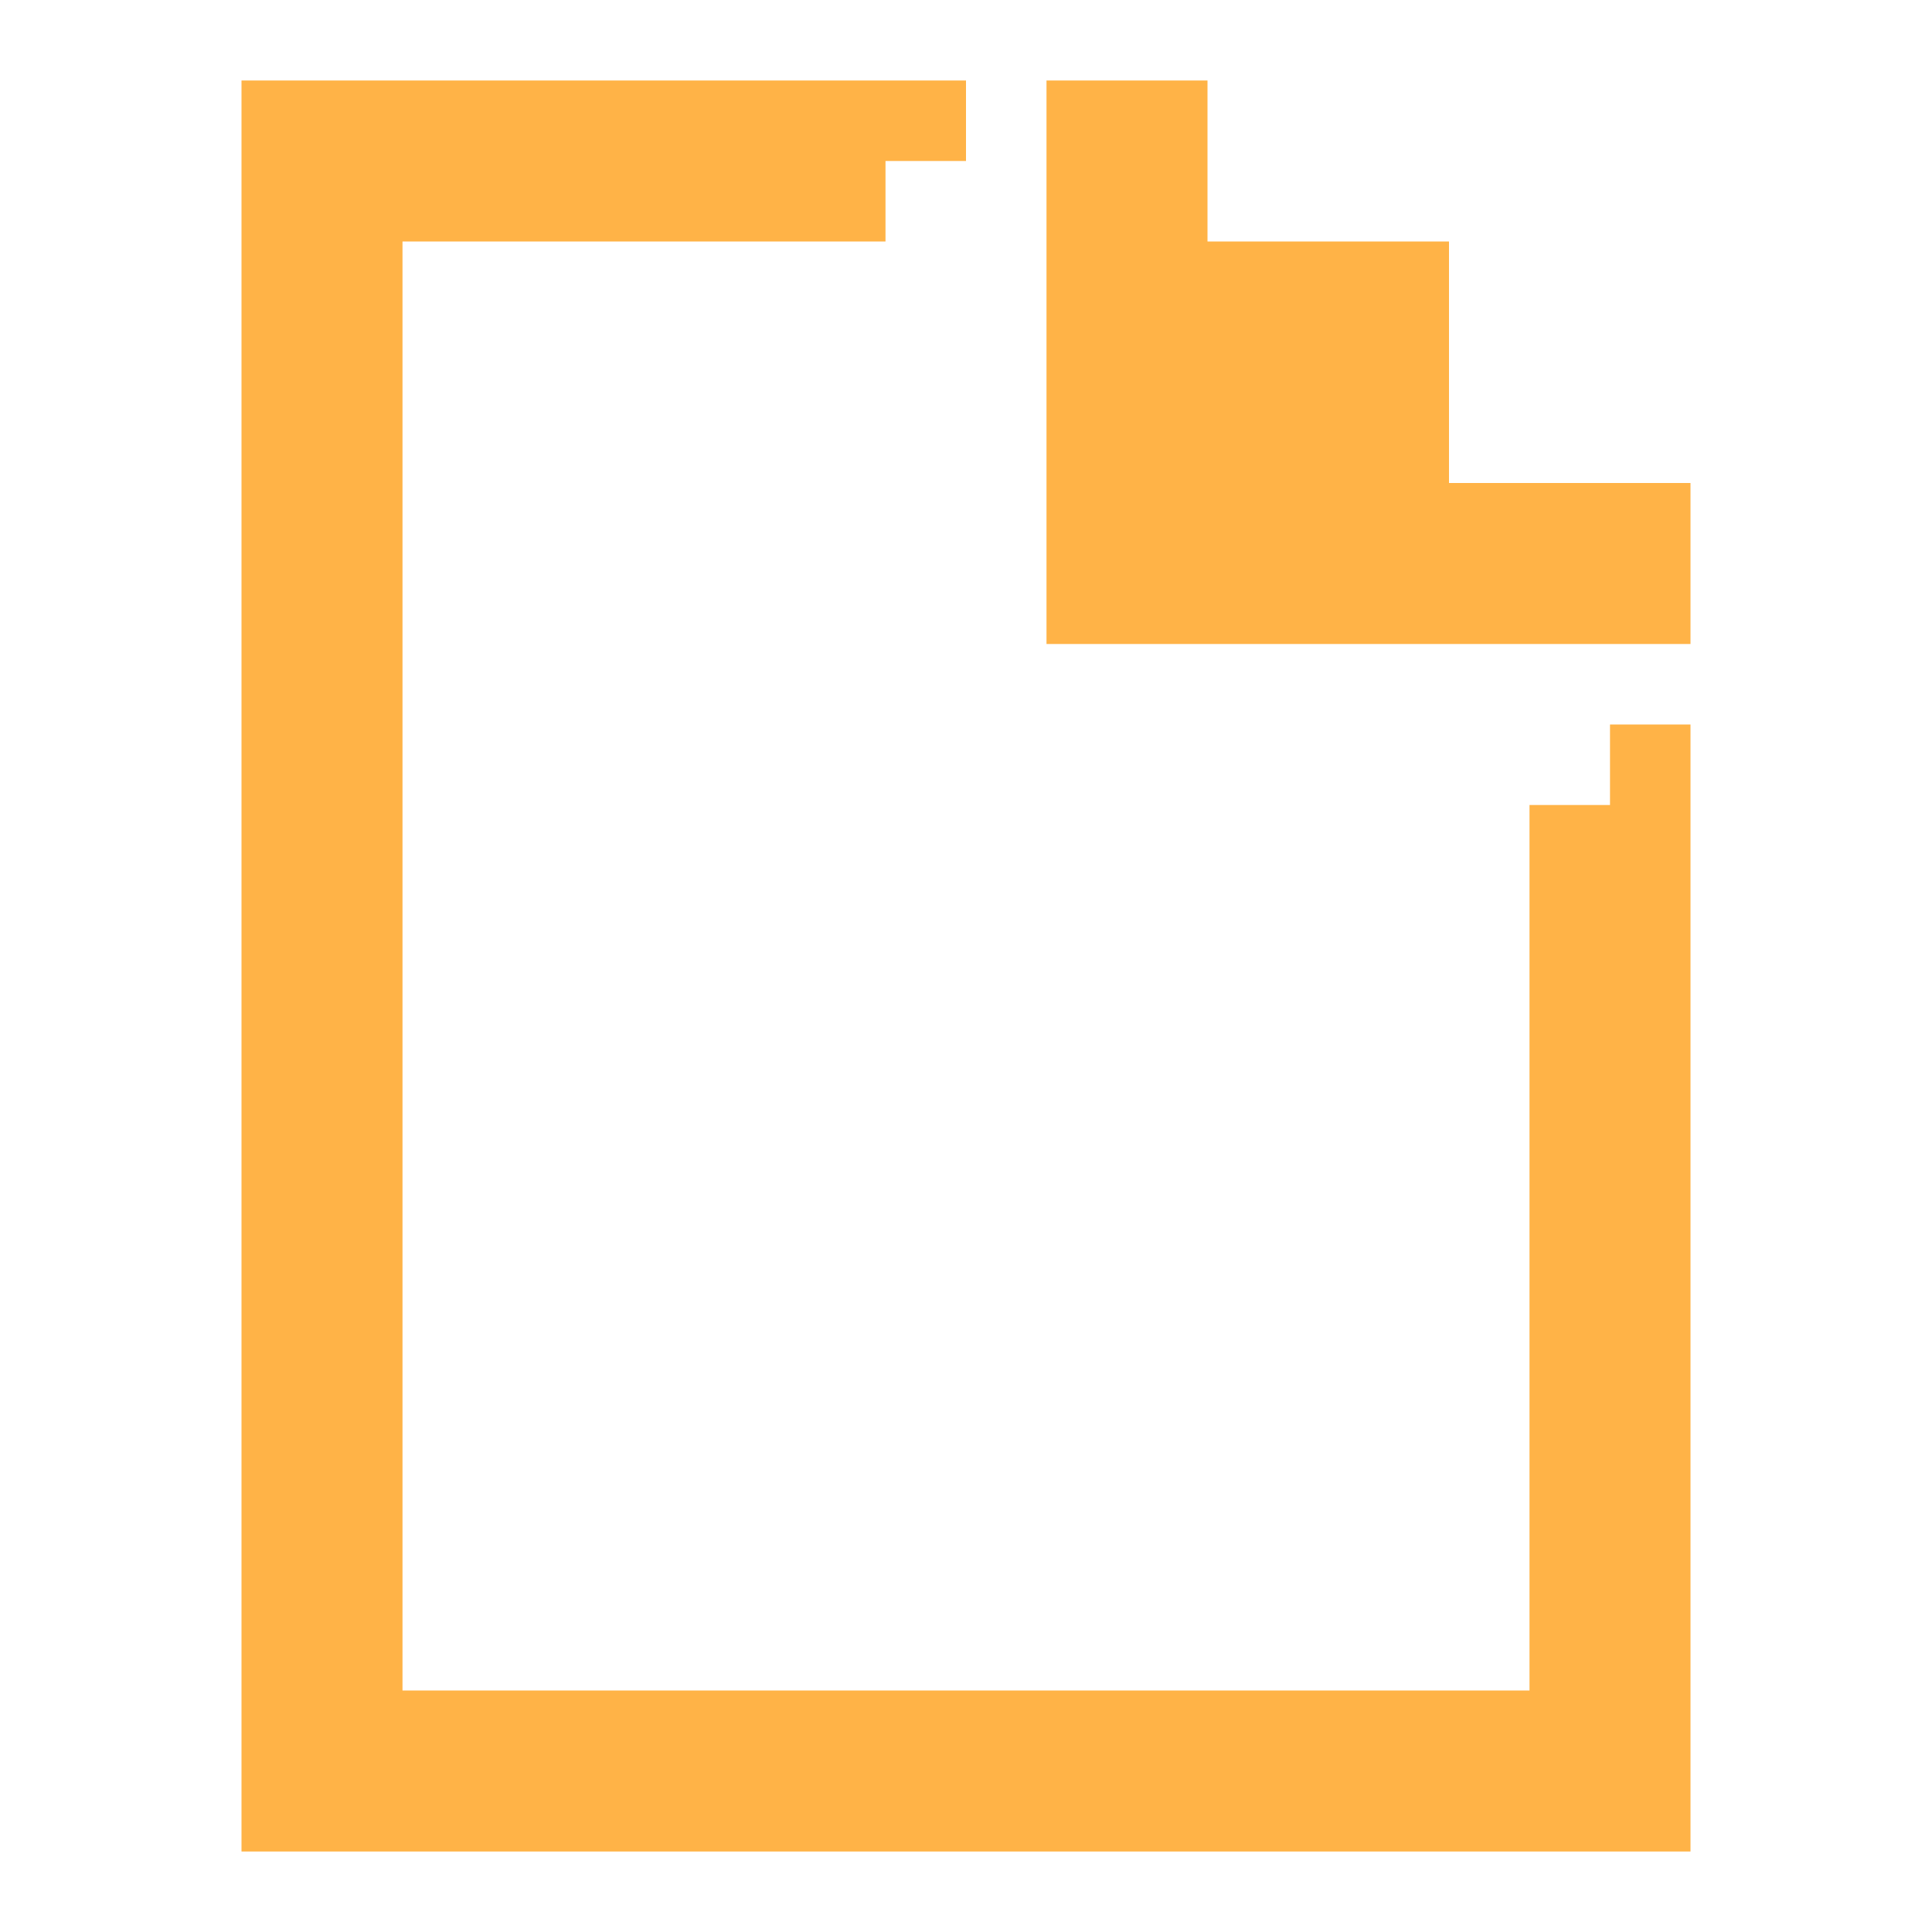
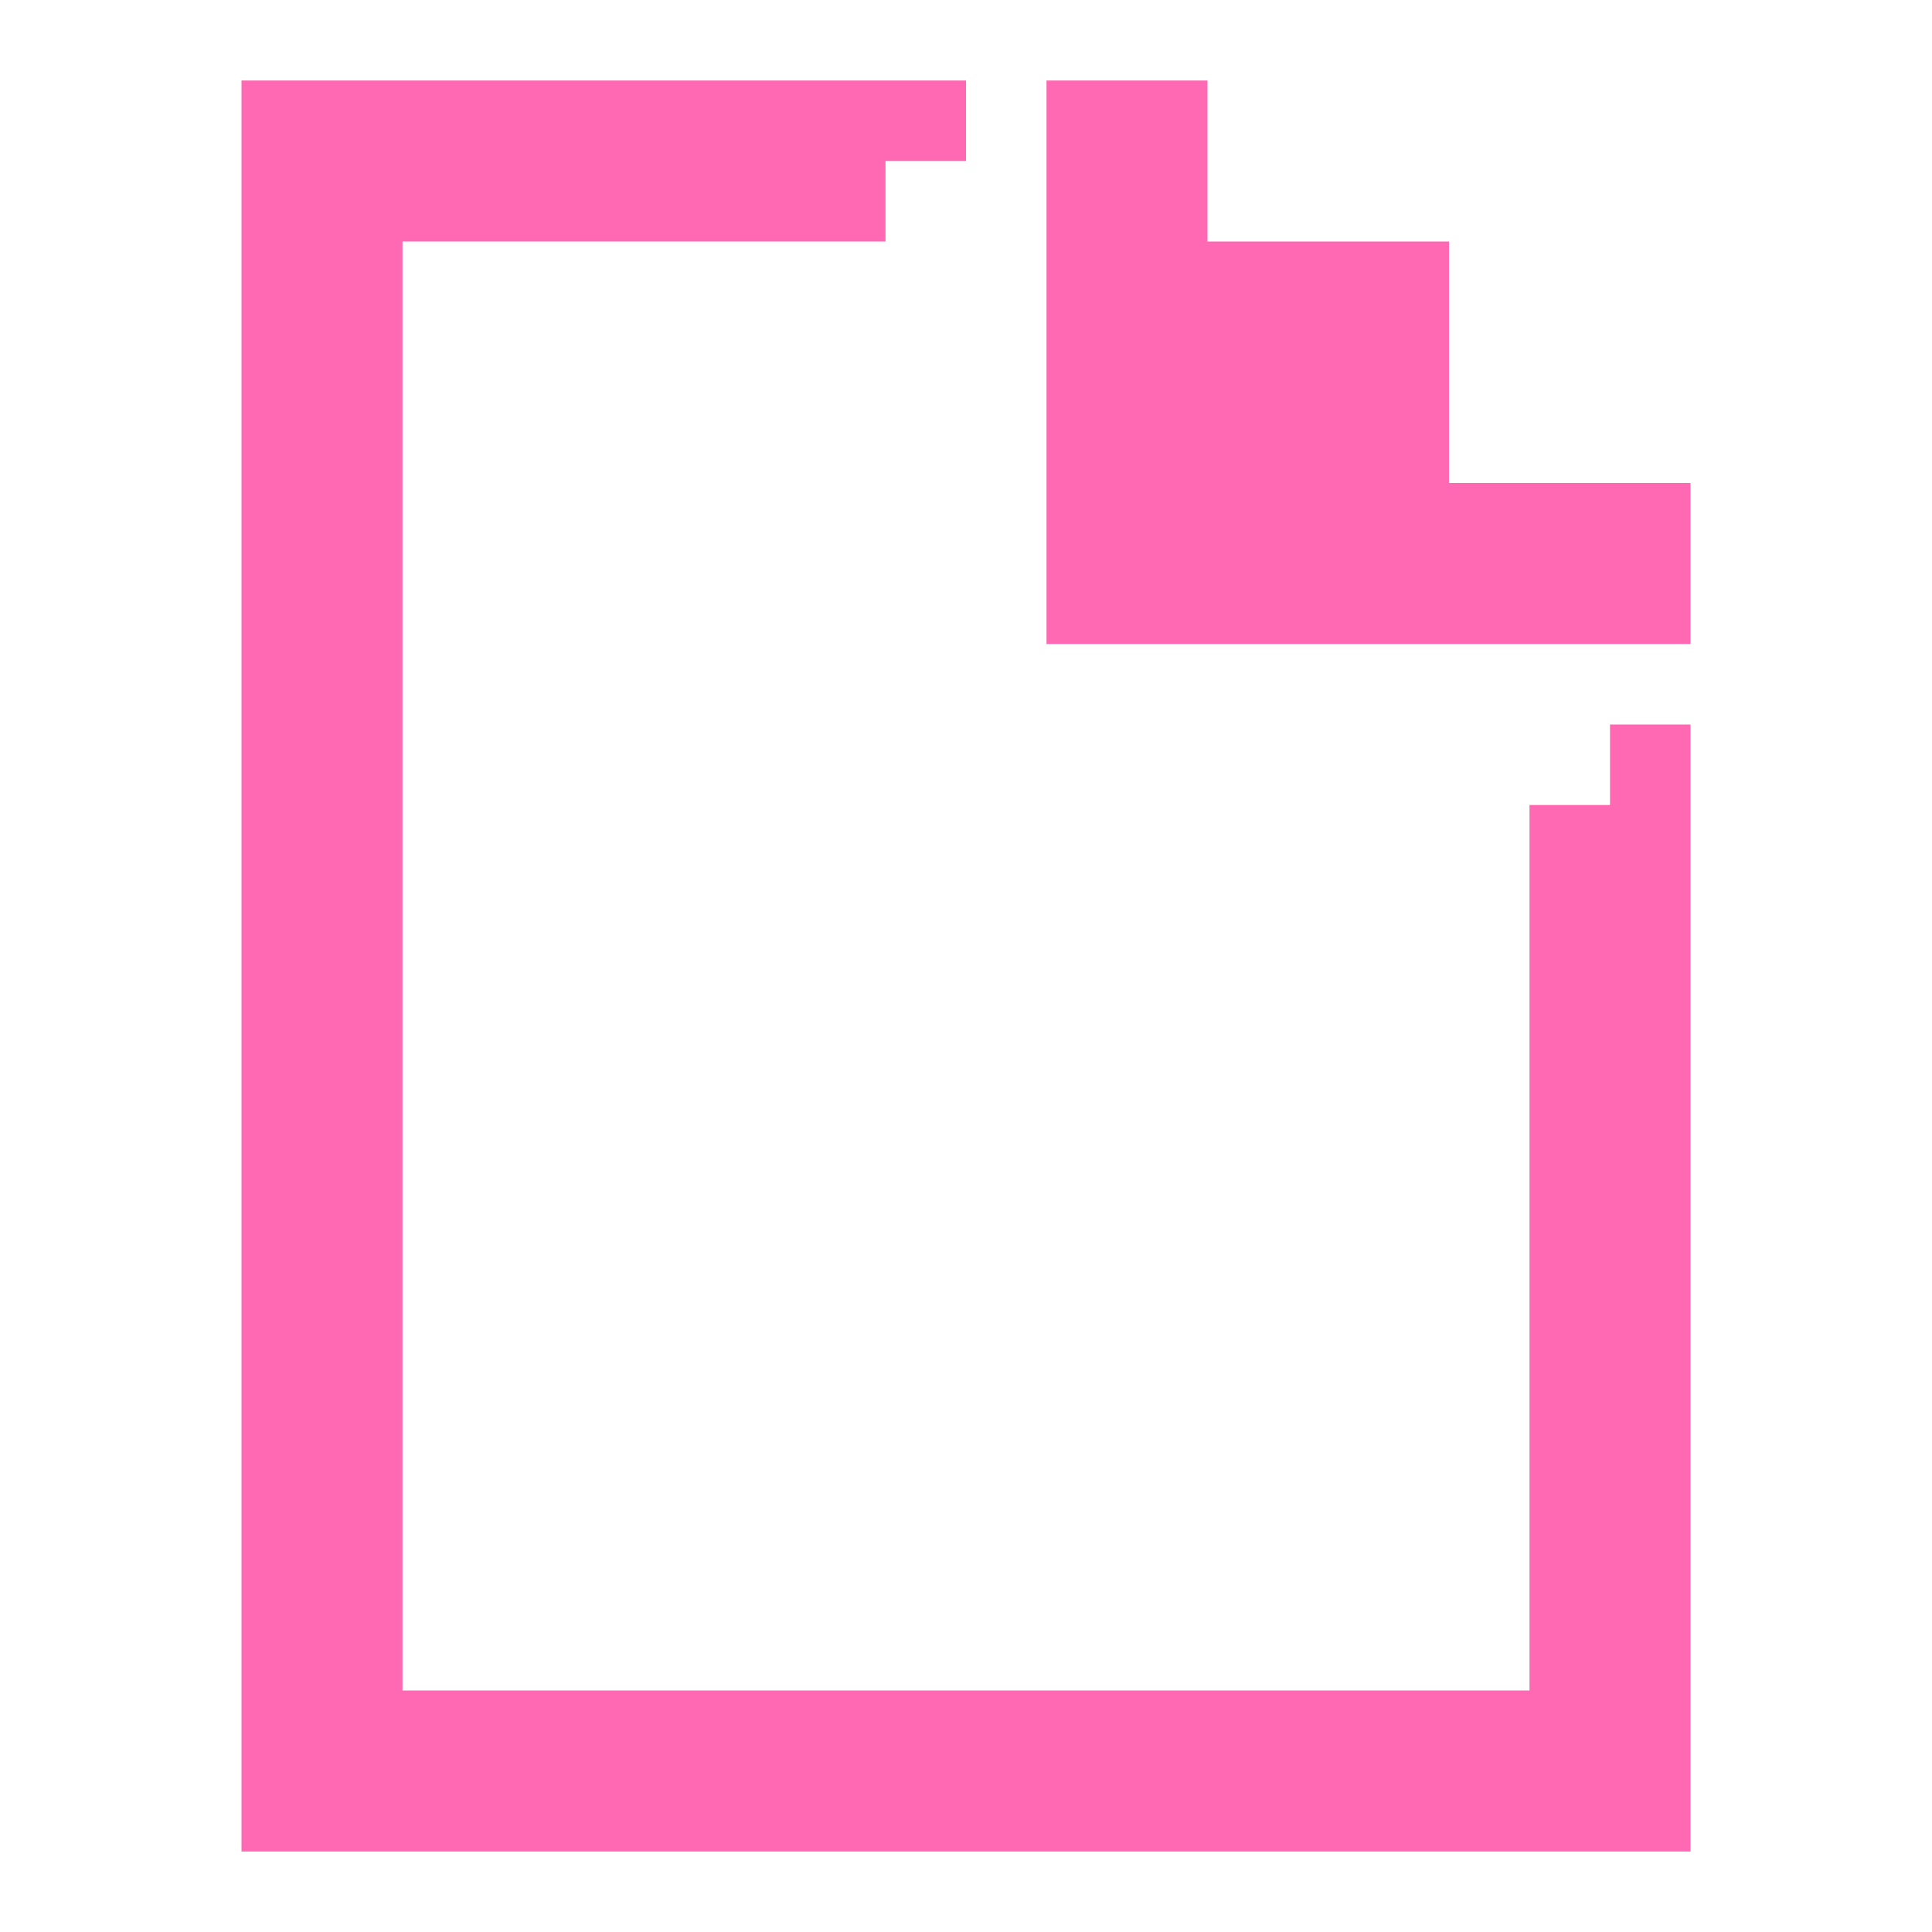
<svg xmlns="http://www.w3.org/2000/svg" width="100%" height="100%" viewBox="0 0 24 24" version="1.1" xml:space="preserve" style="fill-rule:evenodd;clip-rule:evenodd;stroke-linejoin:round;stroke-miterlimit:2;">
-   <path d="M20,9L21,9L21,23L3,23L3,1L12,1L12,2L11,2L11,3L5,3L5,21L19,21L19,10L20,10L20,9Z" style="fill:rgb(255,179,71);fill-rule:nonzero;" />
-   <path d="M21,6L21,8L13,8L13,1L15,1L15,3L18,3L18,6L21,6Z" style="fill:rgb(255,179,71);fill-rule:nonzero;" />
+   <path d="M20,9L21,9L21,23L3,23L3,1L12,1L12,2L11,2L11,3L5,3L5,21L19,21L19,10L20,10L20,9Z" style="fill:rgb(255,105,180);fill-rule:nonzero;" />
+   <path d="M21,6L21,8L13,8L13,1L15,1L15,3L18,3L18,6L21,6Z" style="fill:rgb(255,105,180);fill-rule:nonzero;" />
</svg>
